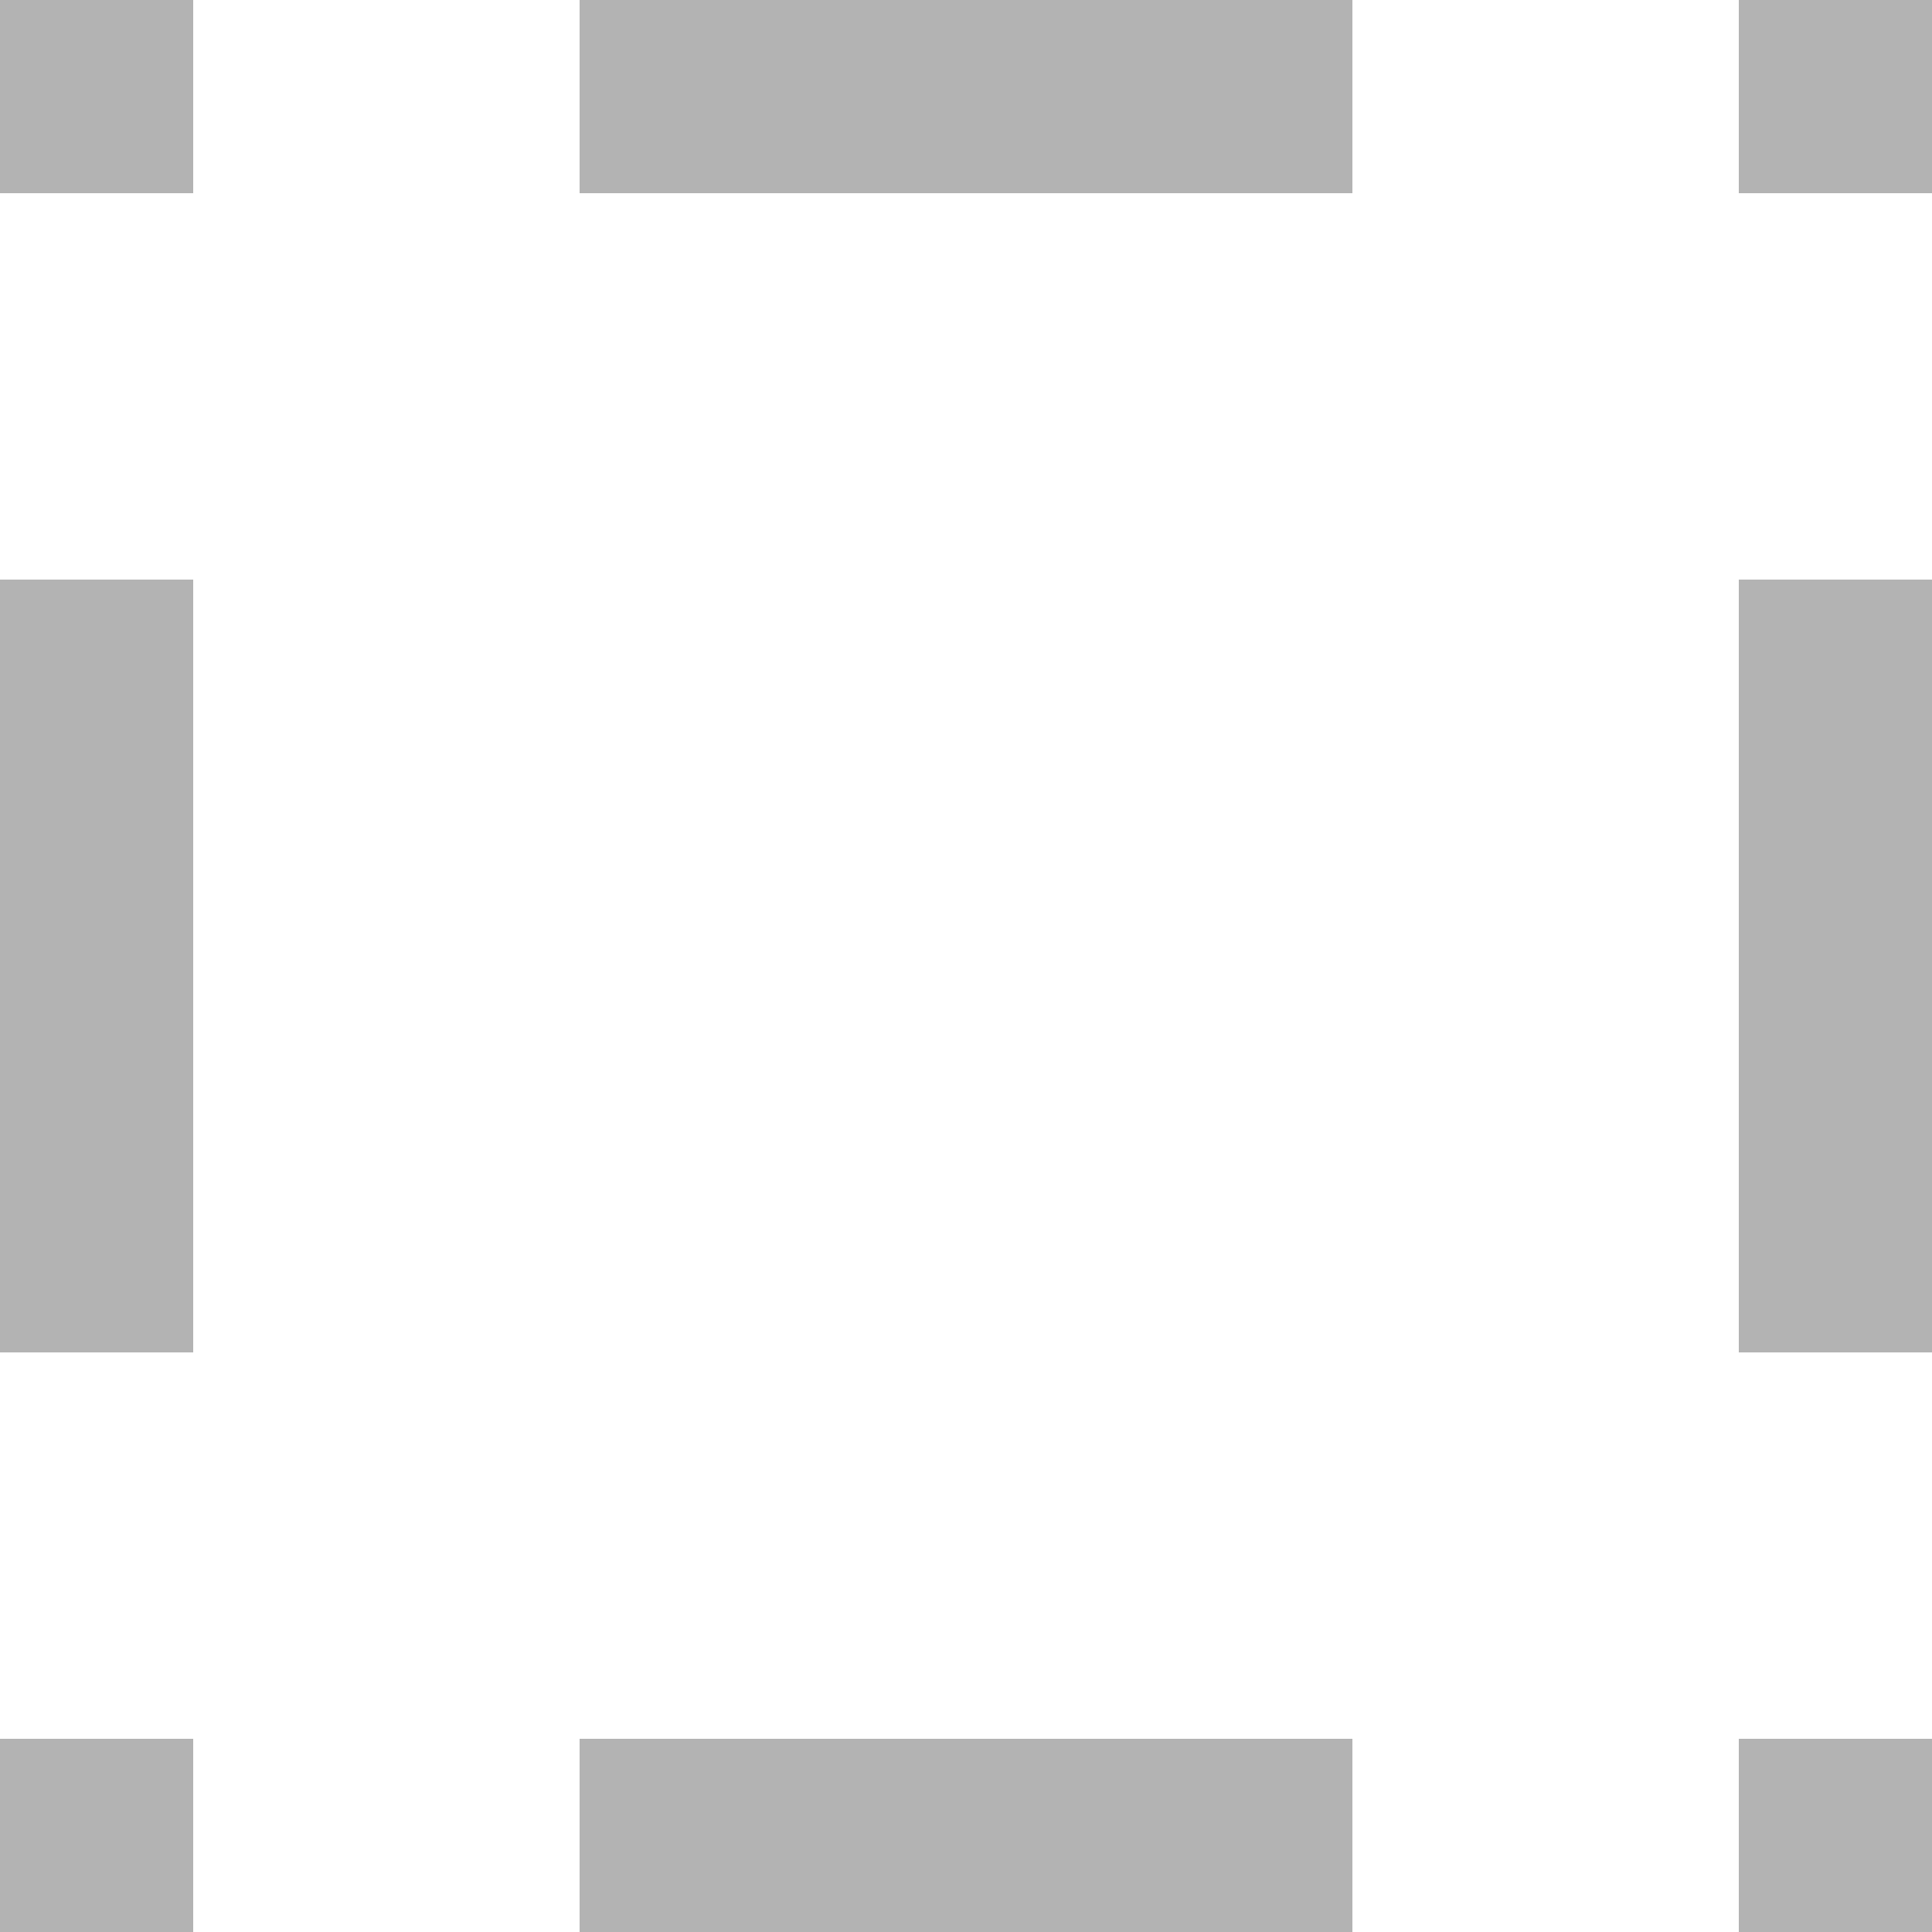
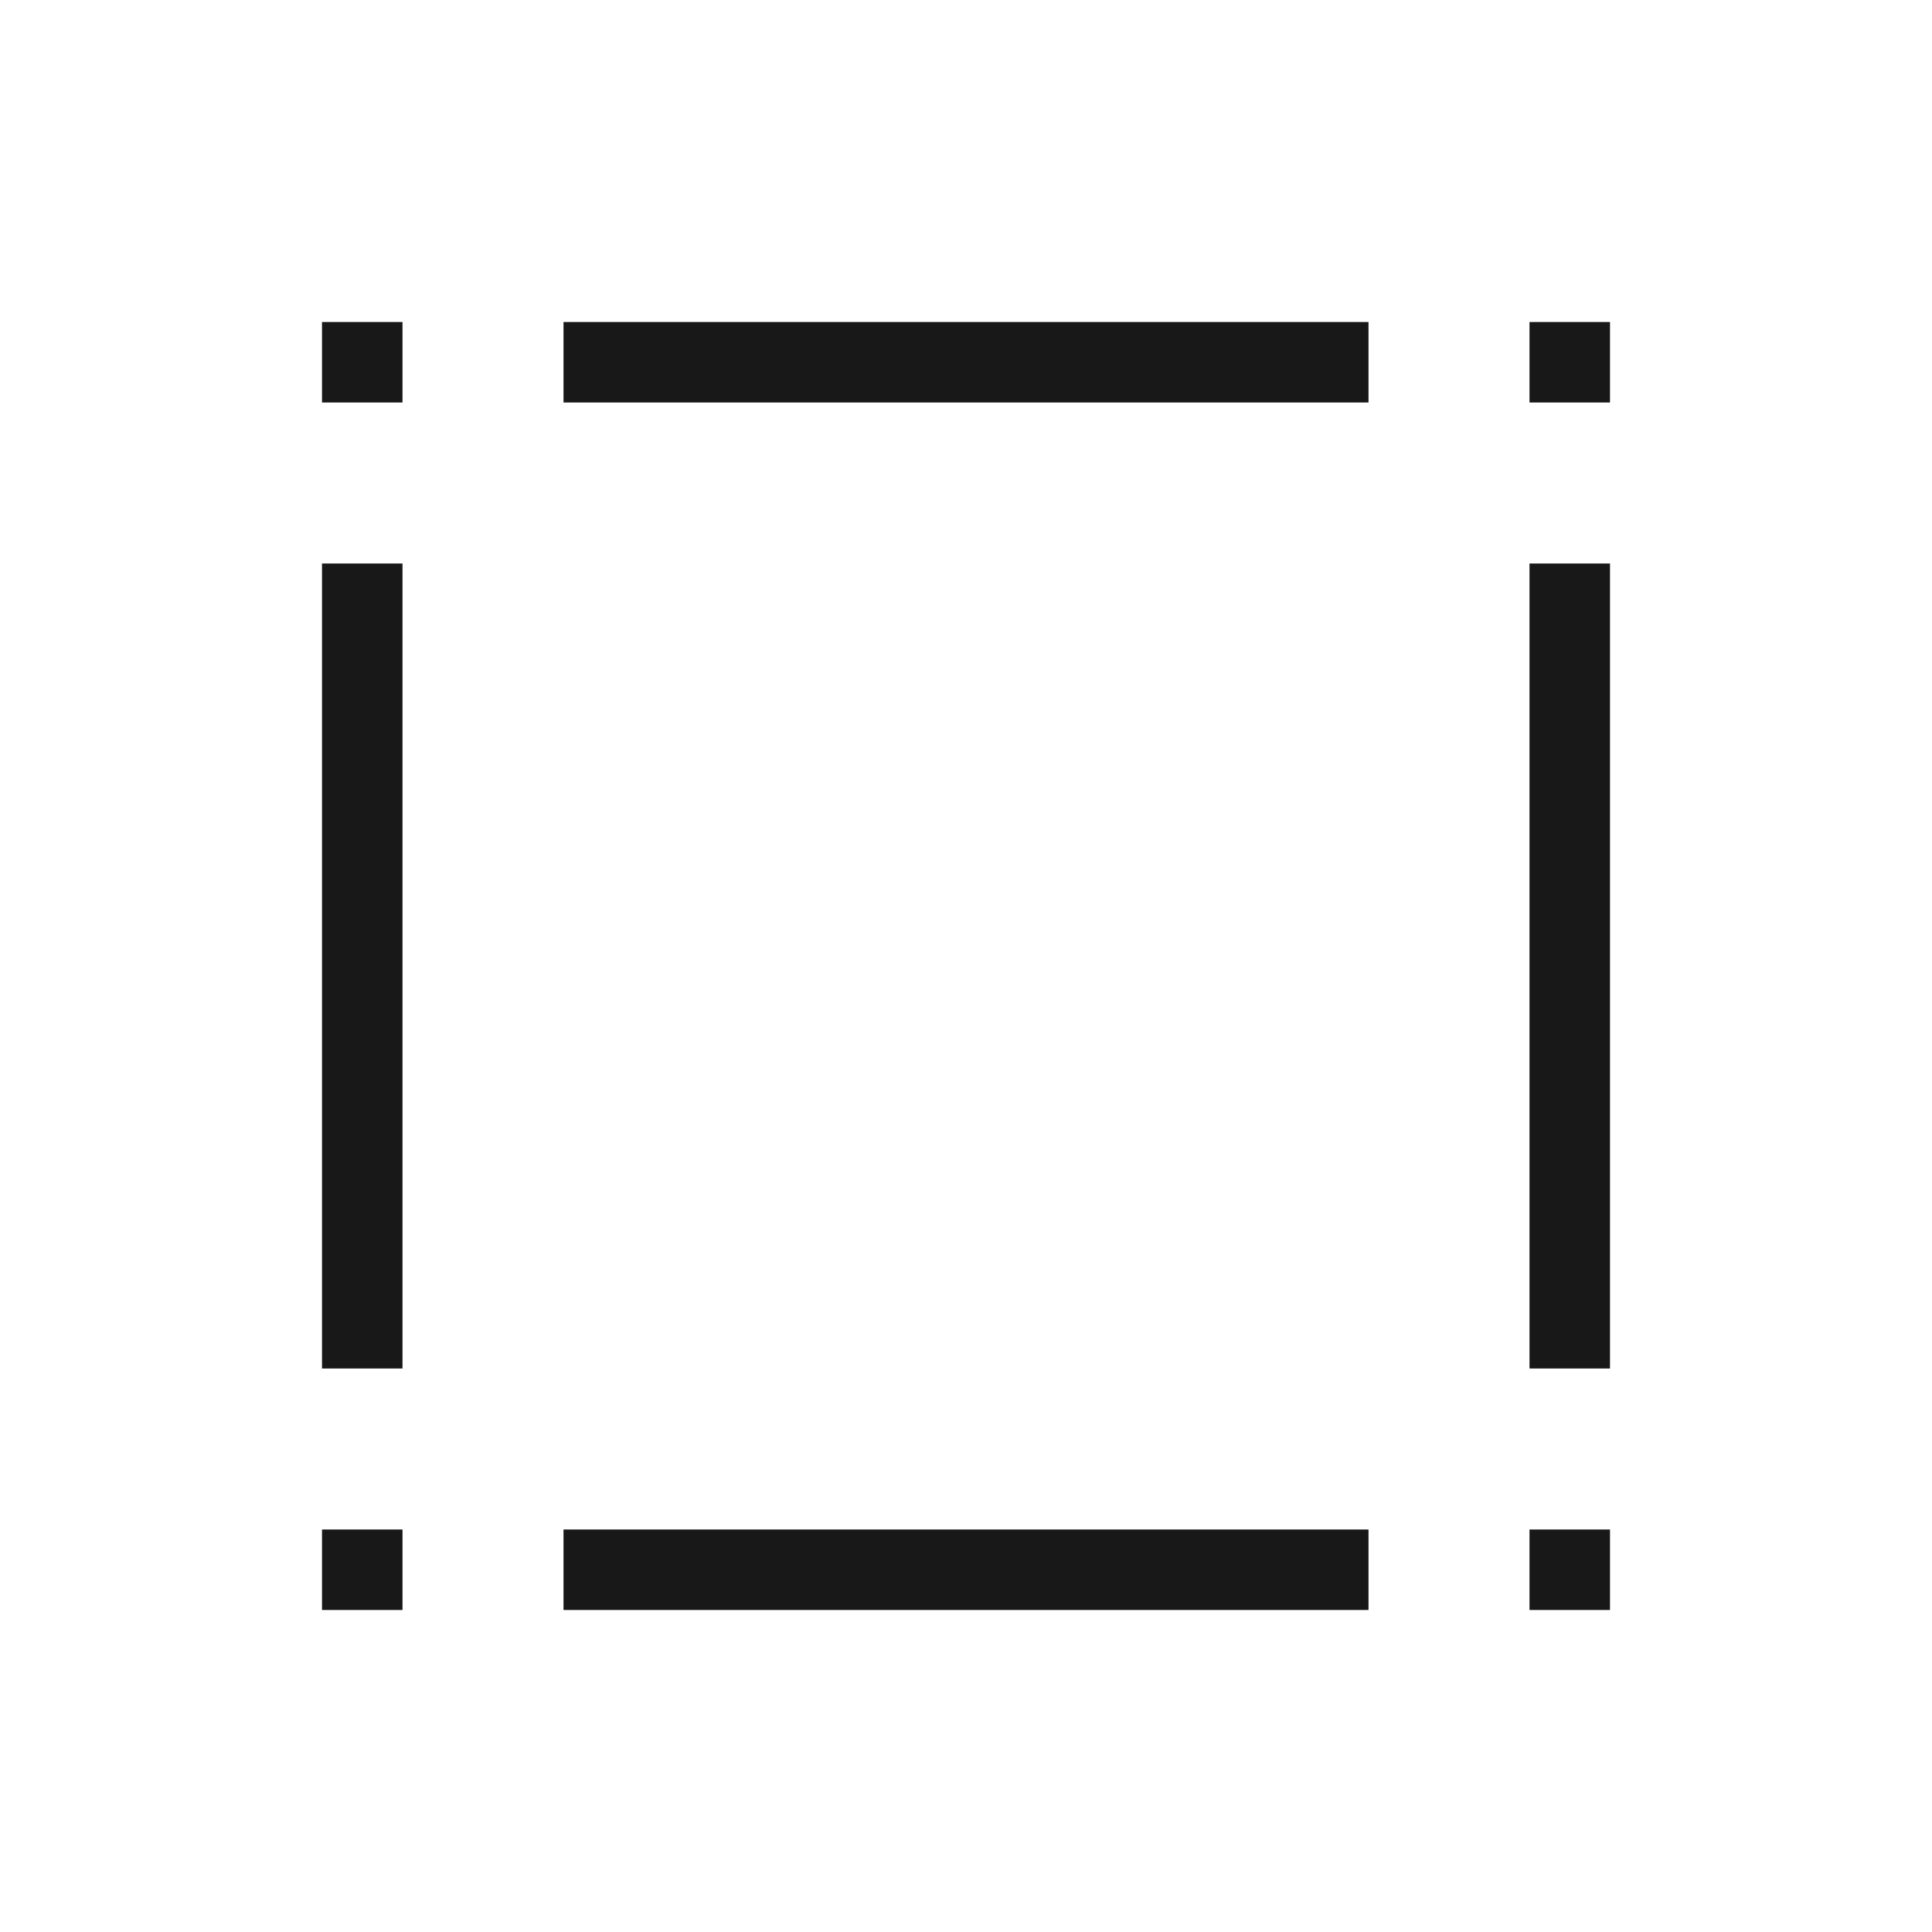
- <svg xmlns="http://www.w3.org/2000/svg" width="10" height="10">
-   <path fill="#b3b3b3" d="M7 0H3v1h4V0zM1 1V0H0v1h1zM0 3h1v4H0V3zm9 0h1v4H9V3zm1-2H9V0h1v1zM3 9h4v1H3V9zM1 9H0v1h1V9zm8 1V9h1v1H9z" />
+ <svg xmlns="http://www.w3.org/2000/svg" width="24" height="24" fill="none">
+   <path fill="#181818" fill-rule="evenodd" d="M7 5V4h10v1H7zm13-1h-1v1h1V4zM5 7H4v10h1V7zM4 5V4h1v1H4zm0 14v1h1v-1H4zM19 7h1v10h-1V7zM7 19v1h10v-1H7zm12 0v1h1v-1h-1z" clip-rule="evenodd" />
</svg>
